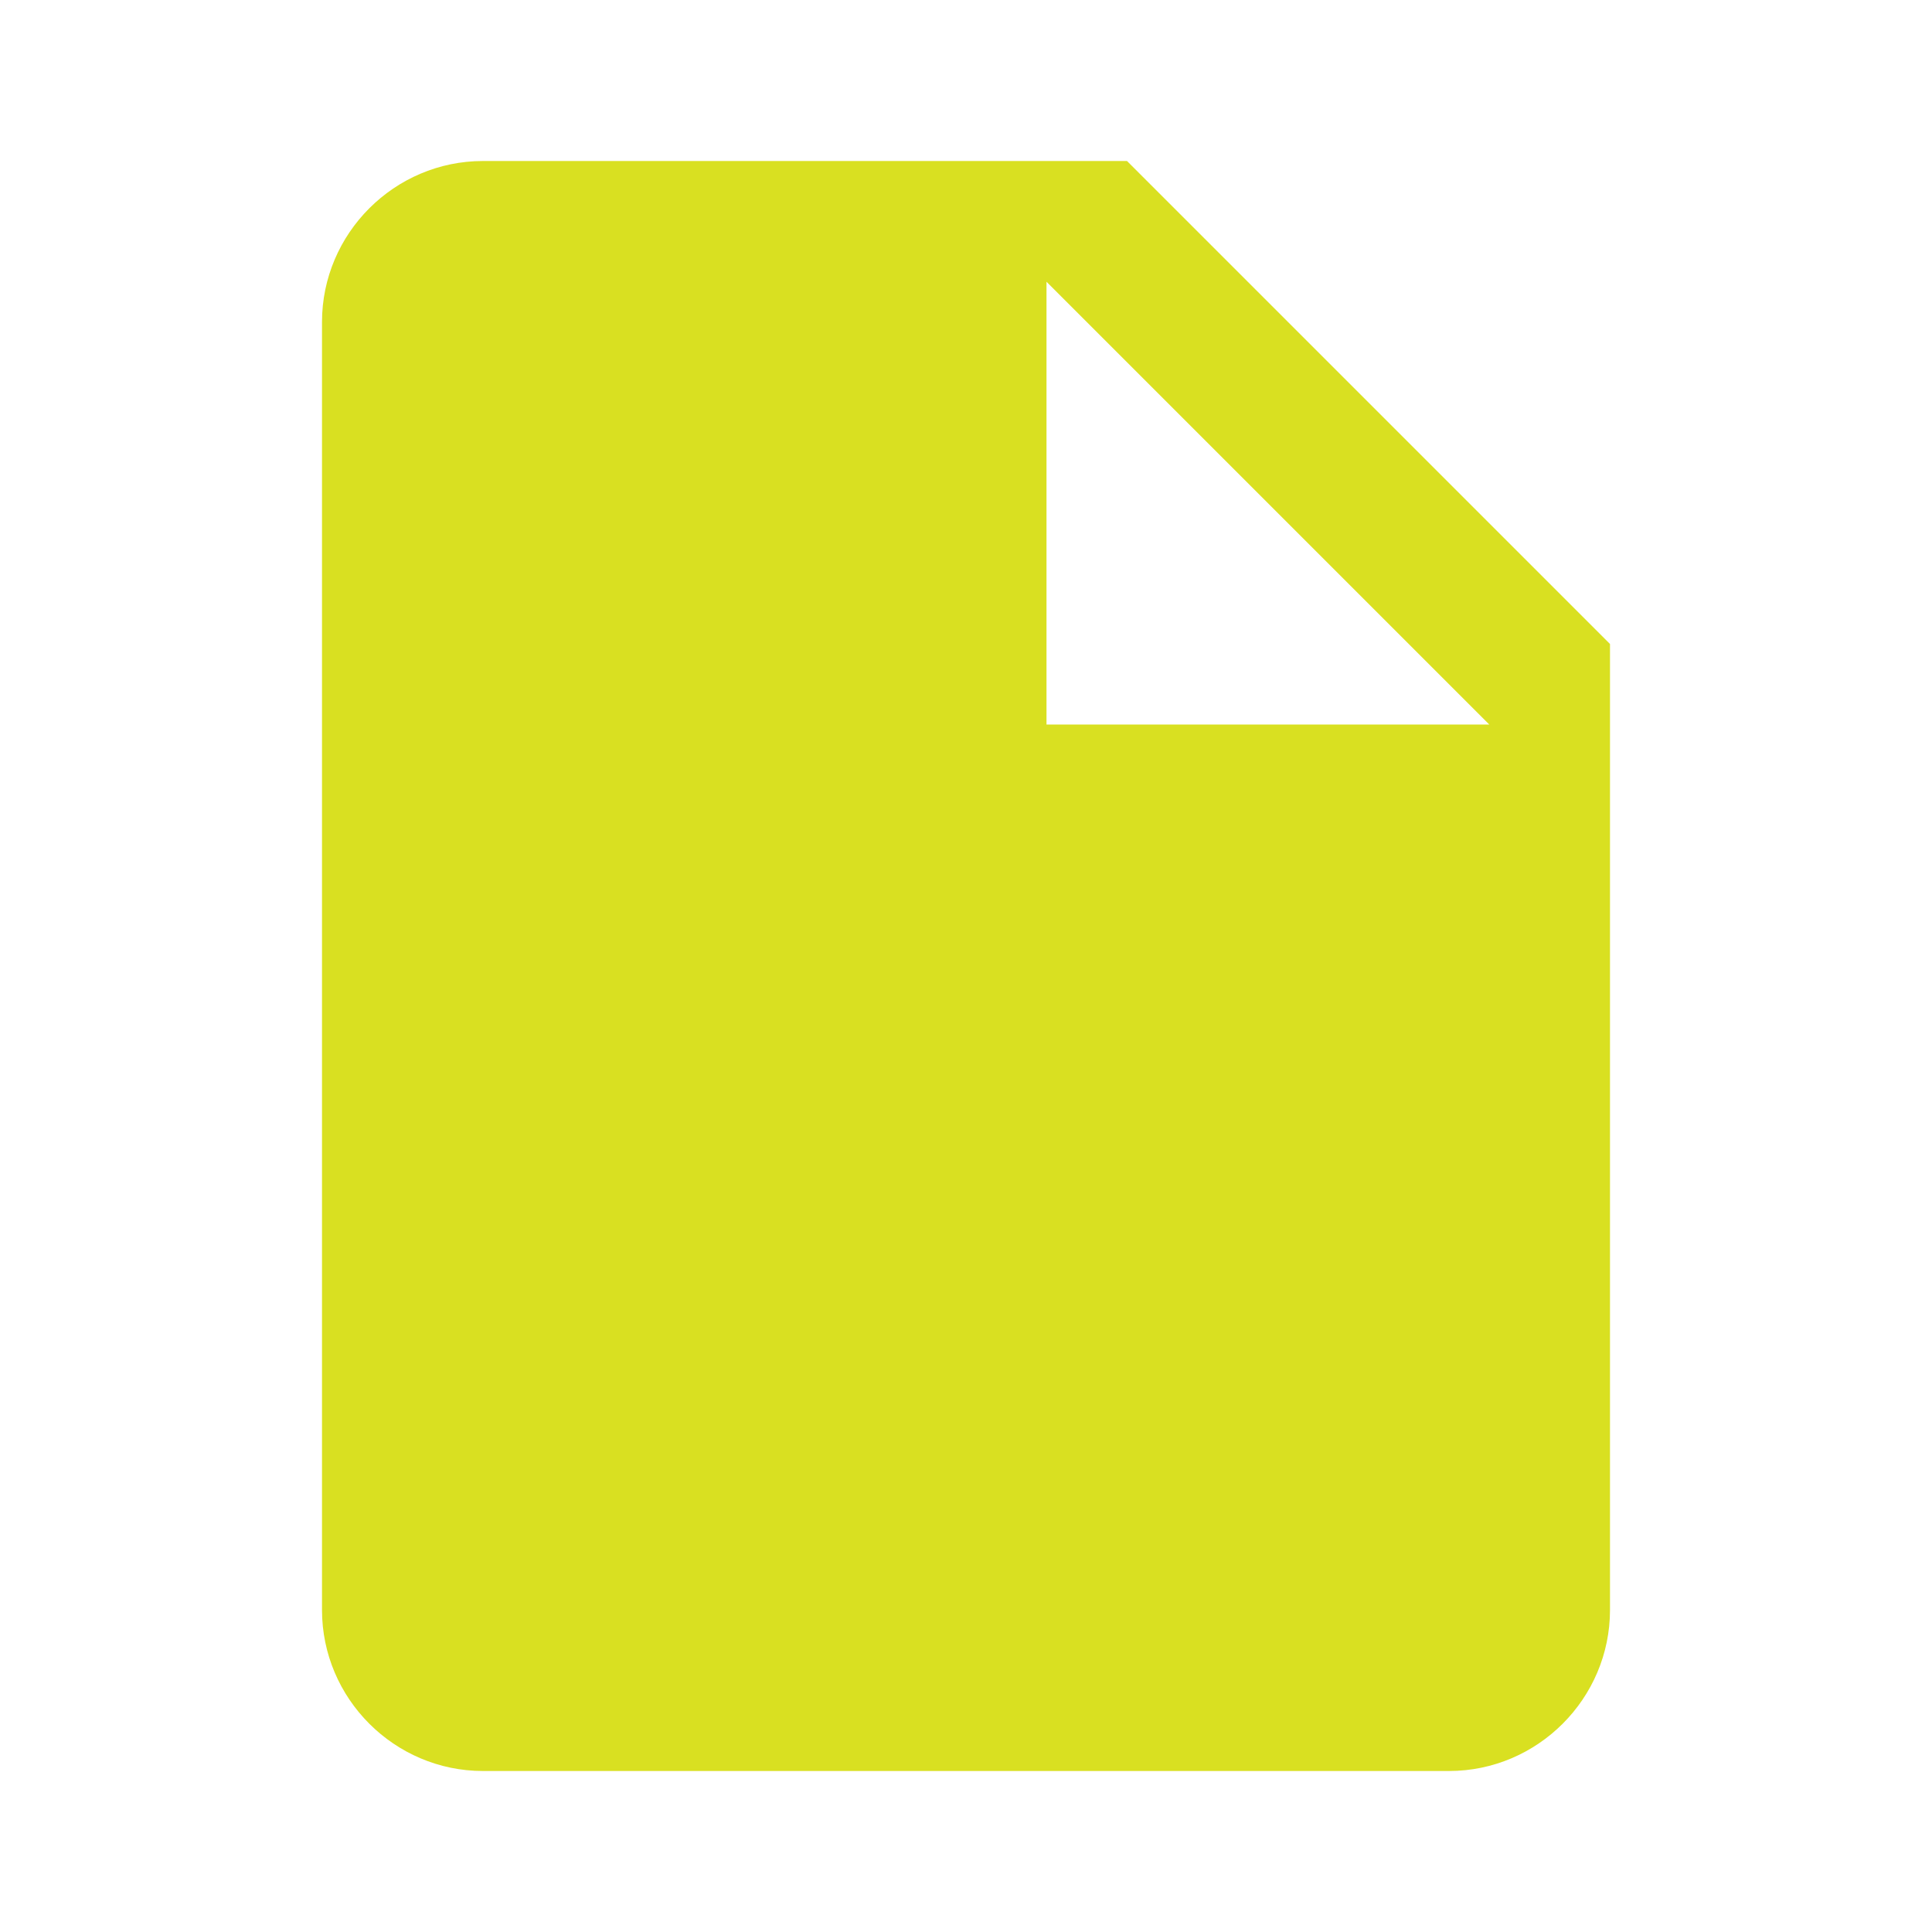
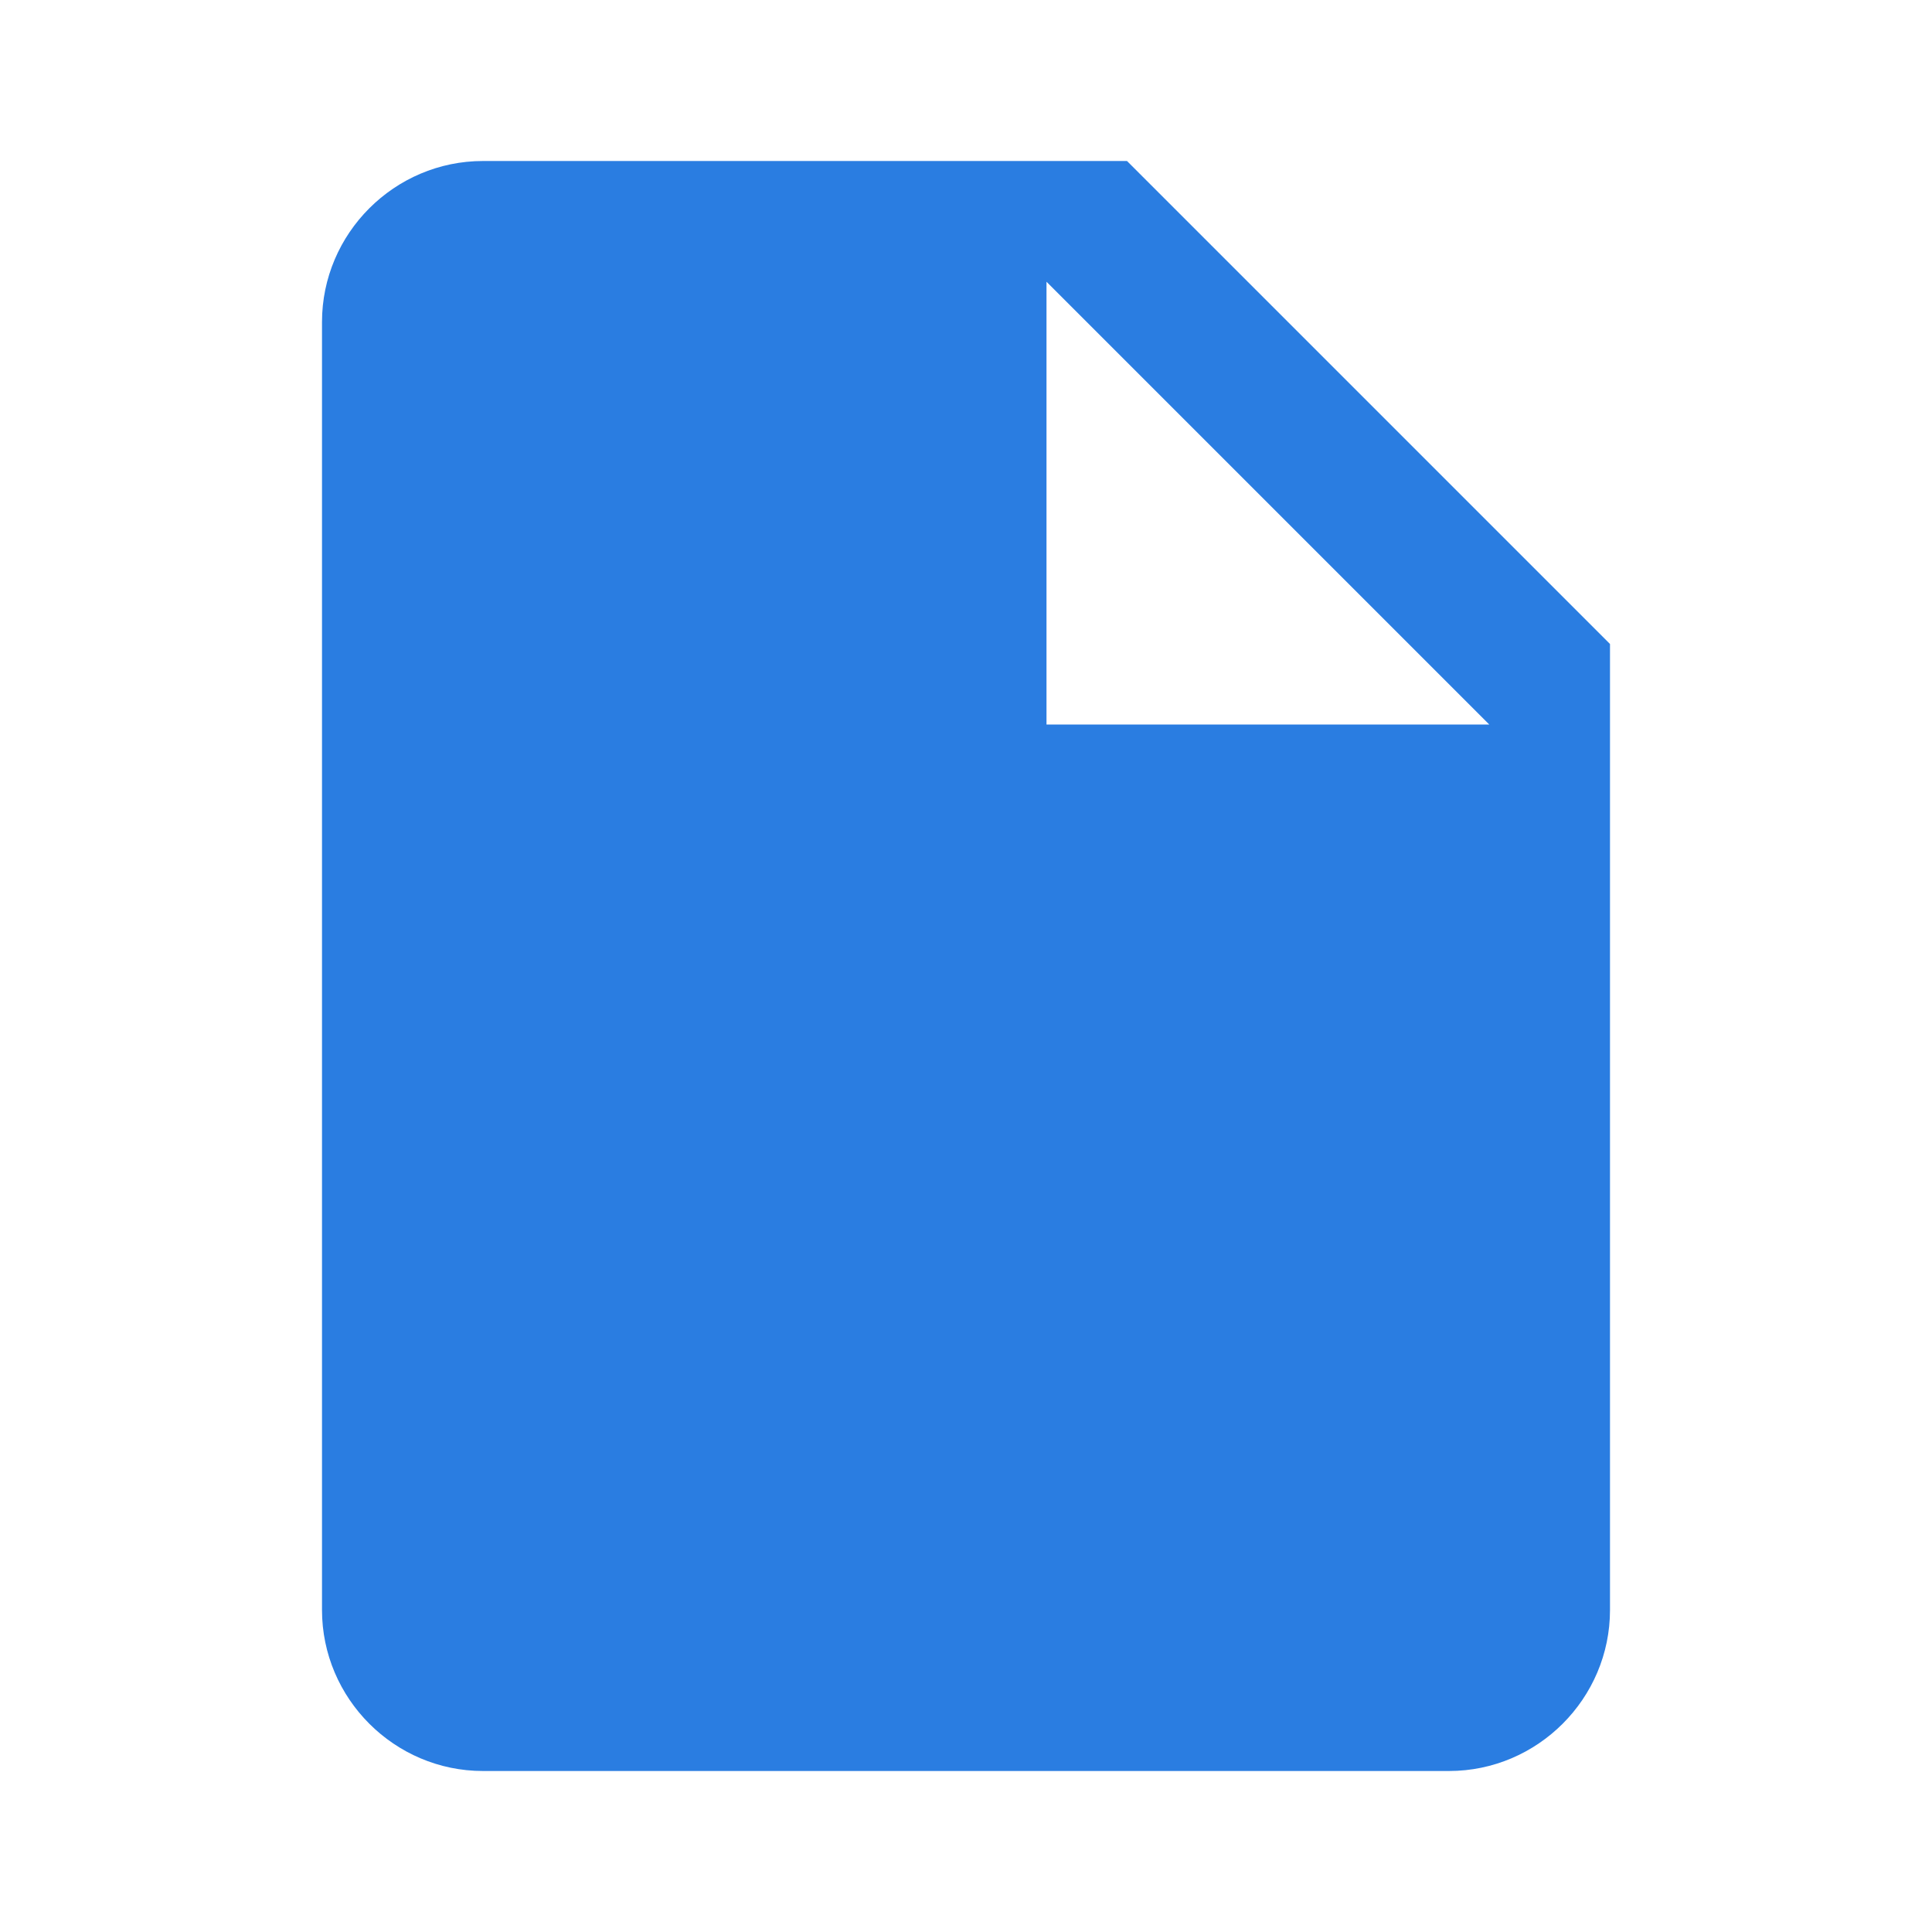
<svg xmlns="http://www.w3.org/2000/svg" xmlns:xlink="http://www.w3.org/1999/xlink" width="24" height="24" x="0" y="0" enable-background="new 0 0 24 24" version="1.1" viewBox="0 0 24 24" xml:space="preserve">
-   <style type="text/css">.st0{fill:none}.st1{clip-path:url(#SVGID_2_)}.st2{fill:none;stroke:#000;stroke-width:.25;stroke-miterlimit:10}.st3{opacity:.4}.st4{fill:none;stroke:#000;stroke-width:.25;stroke-miterlimit:10}.st4,.st5{clip-path:url(#SVGID_4_)}.st9{fill:#d9e021}.st20{display:none}</style>
+   <style type="text/css">.st0{fill:none}.st1{clip-path:url(#SVGID_2_)}.st2{fill:none;stroke:#000;stroke-width:.25;stroke-miterlimit:10}.st3{opacity:.4}.st4{fill:none;stroke:#000;stroke-width:.25;stroke-miterlimit:10}.st4,.st5{clip-path:url(#SVGID_4_)}.st9{fill:#2A7DE1}.st20{display:none}</style>
  <symbol id="material_x5F_system_x5F_icon_x5F_border" viewBox="0 -48 48 48">
    <rect width="48" height="48" y="-48" class="st0" />
  </symbol>
  <symbol id="material_x5F_system_x5F_icon_x5F_grid" viewBox="0 -48 48 48">
    <g>
      <defs>
        <rect id="SVGID_1_" width="48" height="48" x="0" y="-48" />
      </defs>
      <clipPath id="SVGID_2_">
        <use overflow="visible" xlink:href="#SVGID_1_" />
      </clipPath>
      <g class="st1">
        <g>
          <line x1="2" x2="2" y1="-48" y2="0" class="st2" />
          <line x1="4" x2="4" y1="-48" y2="0" class="st2" />
          <line x1="6" x2="6" y1="-48" y2="0" class="st2" />
          <line x1="8" x2="8" y1="-48" y2="0" class="st2" />
          <line x1="10" x2="10" y1="-48" y2="0" class="st2" />
          <line x1="12" x2="12" y1="-48" y2="0" class="st2" />
          <line x1="14" x2="14" y1="-48" y2="0" class="st2" />
          <line x1="16" x2="16" y1="-48" y2="0" class="st2" />
          <line x1="18" x2="18" y1="-48" y2="0" class="st2" />
          <line x1="20" x2="20" y1="-48" y2="0" class="st2" />
          <line x1="22" x2="22" y1="-48" y2="0" class="st2" />
          <line x1="24" x2="24" y1="-48" y2="0" class="st2" />
          <line x1="26" x2="26" y1="-48" y2="0" class="st2" />
          <line x1="28" x2="28" y1="-48" y2="0" class="st2" />
          <line x1="30" x2="30" y1="-48" y2="0" class="st2" />
          <line x1="32" x2="32" y1="-48" y2="0" class="st2" />
          <line x1="34" x2="34" y1="-48" y2="0" class="st2" />
          <line x1="36" x2="36" y1="-48" y2="0" class="st2" />
          <line x1="38" x2="38" y1="-48" y2="0" class="st2" />
          <line x1="40" x2="40" y1="-48" y2="0" class="st2" />
          <line x1="42" x2="42" y1="-48" y2="0" class="st2" />
          <line x1="44" x2="44" y1="-48" y2="0" class="st2" />
          <line x1="46" x2="46" y1="-48" y2="0" class="st2" />
        </g>
        <g>
          <line x1="0" x2="48" y1="-2" y2="-2" class="st2" />
          <line x1="0" x2="48" y1="-4" y2="-4" class="st2" />
          <line x1="0" x2="48" y1="-6" y2="-6" class="st2" />
          <line x1="0" x2="48" y1="-8" y2="-8" class="st2" />
          <line x1="0" x2="48" y1="-10" y2="-10" class="st2" />
          <line x1="0" x2="48" y1="-12" y2="-12" class="st2" />
          <line x1="0" x2="48" y1="-14" y2="-14" class="st2" />
          <line x1="0" x2="48" y1="-16" y2="-16" class="st2" />
          <line x1="0" x2="48" y1="-18" y2="-18" class="st2" />
          <line x1="0" x2="48" y1="-20" y2="-20" class="st2" />
          <line x1="0" x2="48" y1="-22" y2="-22" class="st2" />
          <line x1="0" x2="48" y1="-24" y2="-24" class="st2" />
          <line x1="0" x2="48" y1="-26" y2="-26" class="st2" />
          <line x1="0" x2="48" y1="-28" y2="-28" class="st2" />
          <line x1="0" x2="48" y1="-30" y2="-30" class="st2" />
          <line x1="0" x2="48" y1="-32" y2="-32" class="st2" />
          <line x1="0" x2="48" y1="-34" y2="-34" class="st2" />
          <line x1="0" x2="48" y1="-36" y2="-36" class="st2" />
          <line x1="0" x2="48" y1="-38" y2="-38" class="st2" />
          <line x1="0" x2="48" y1="-40" y2="-40" class="st2" />
          <line x1="0" x2="48" y1="-42" y2="-42" class="st2" />
          <line x1="0" x2="48" y1="-44" y2="-44" class="st2" />
          <line x1="0" x2="48" y1="-46" y2="-46" class="st2" />
        </g>
        <g>
          <path d="M47.8-0.2v-47.5H0.2v47.5H47.8 M48,0H0v-48h48V0L48,0z" />
        </g>
      </g>
    </g>
  </symbol>
  <symbol id="material_x5F_system_x5F_icon_x5F_keylines" viewBox="0 -48 48 48">
    <g class="st3">
      <defs>
        <rect id="SVGID_3_" width="48" height="48" x="0" y="-48" class="st3" />
      </defs>
      <clipPath id="SVGID_4_">
        <use overflow="visible" xlink:href="#SVGID_3_" />
      </clipPath>
      <line x1="24" x2="24" y1="0" y2="-48" class="st4" />
      <line x1="48" x2="0" y1="-24" y2="-24" class="st4" />
      <line x1="48" x2="0" y1="-16" y2="-16" class="st4" />
      <line x1="48" x2="0" y1="-32" y2="-32" class="st4" />
      <line x1="32" x2="32" y1="-48" y2="0" class="st4" />
      <line x1="16" x2="16" y1="-48" y2="0" class="st4" />
      <line x1="47.7" x2=".2" y1="-.3" y2="-47.8" class="st4" />
      <line x1=".2" x2="47.7" y1="-.3" y2="-47.8" class="st4" />
      <path d="M24-14c-5.5,0-10-4.5-10-10c0-5.5,4.5-10,10-10c5.5,0,10,4.5,10,10C34-18.5,29.5-14,24-14z" class="st4" />
      <path d="M24-4C12.9-4,4-12.9,4-24c0-11.1,8.9-20,20-20c11.1,0,20,8.9,20,20C44-12.9,35.1-4,24-4z" class="st4" />
      <path d="M38-6H10c-2.2,0-4-1.8-4-4v-28c0-2.2,1.8-4,4-4h28c2.2,0,4,1.8,4,4v28C42-7.8,40.2-6,38-6z" class="st4" />
      <path d="M40-8H8c-2.2,0-4-1.8-4-4v-24c0-2.2,1.8-4,4-4h32c2.2,0,4,1.8,4,4l0,24C44-9.8,42.2-8,40-8z" class="st4" />
      <path d="M40-40v32c0,2.2-1.8,4-4,4H12C9.8-4,8-5.8,8-8v-32c0-2.2,1.8-4,4-4h24C38.2-44,40-42.2,40-40z" class="st4" />
      <g class="st5">
        <path d="M47.7-0.3v-47.5H0.2v47.5H47.7 M48,0H0v-48h48V0L48,0z" />
      </g>
    </g>
  </symbol>
  <g id="border">
    <use width="48" height="48" y="-48" overflow="visible" transform="matrix(0.5 0 0 -0.5 3.916831e-04 5.698877e-05)" xlink:href="#material_x5F_system_x5F_icon_x5F_border" />
  </g>
  <g id="icon">
    <g>
      <path d="M6,2C4.9,2,4,2.9,4,4l0,16c0,1.1,0.9,2,2,2h12c1.1,0,2-0.9,2-2V8l-6-6H6z M13,9V3.5L18.5,9H13z" class="st9" />
      <path d="M0,0h24v24H0V0z" class="st0" />
    </g>
  </g>
  <g id="grid" class="st20">
    <use id="XMLID_28_" width="48" height="48" x="0" y="-48" display="inline" opacity=".15" overflow="visible" transform="matrix(0.5 0 0 -0.5 1.139775e-04 -2.620241e-04)" xlink:href="#material_x5F_system_x5F_icon_x5F_grid" />
  </g>
  <g id="keylines" class="st20">
    <use id="XMLID_26_" width="48" height="48" x="0" y="-48" display="inline" overflow="visible" transform="matrix(0.5 0 0 -0.5 1.709663e-04 -2.924798e-04)" xlink:href="#material_x5F_system_x5F_icon_x5F_keylines" />
  </g>
</svg>
